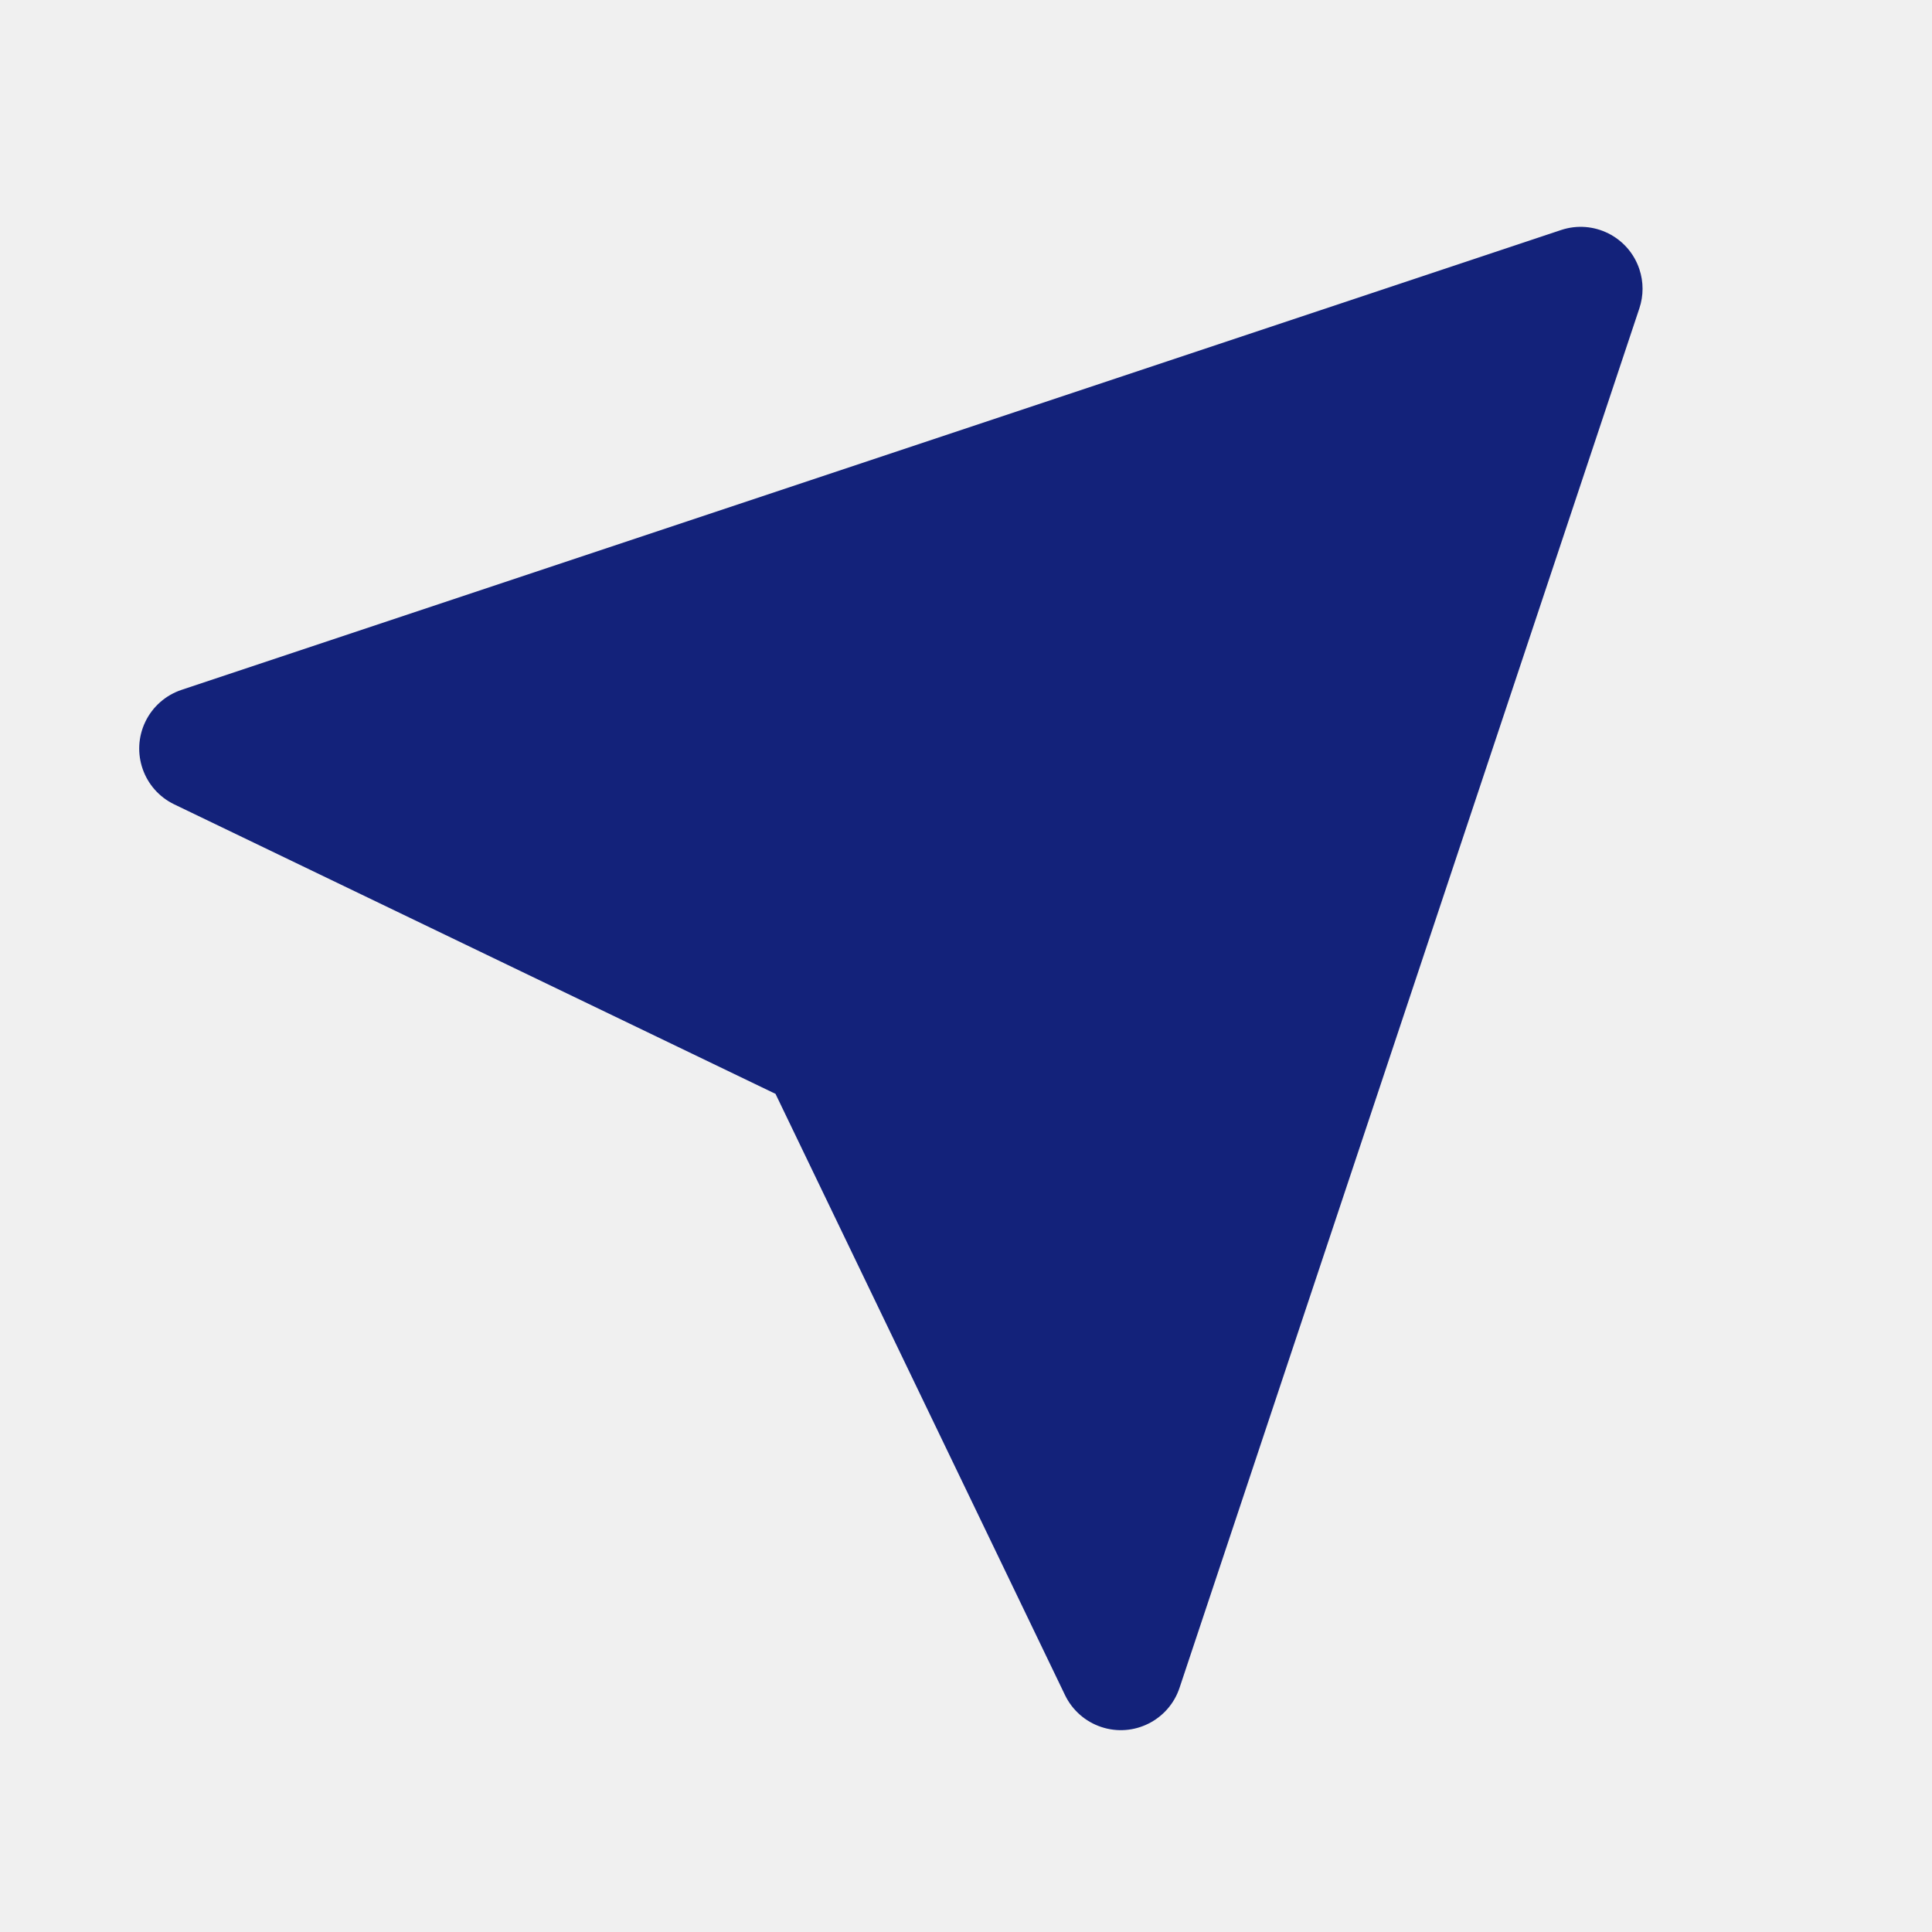
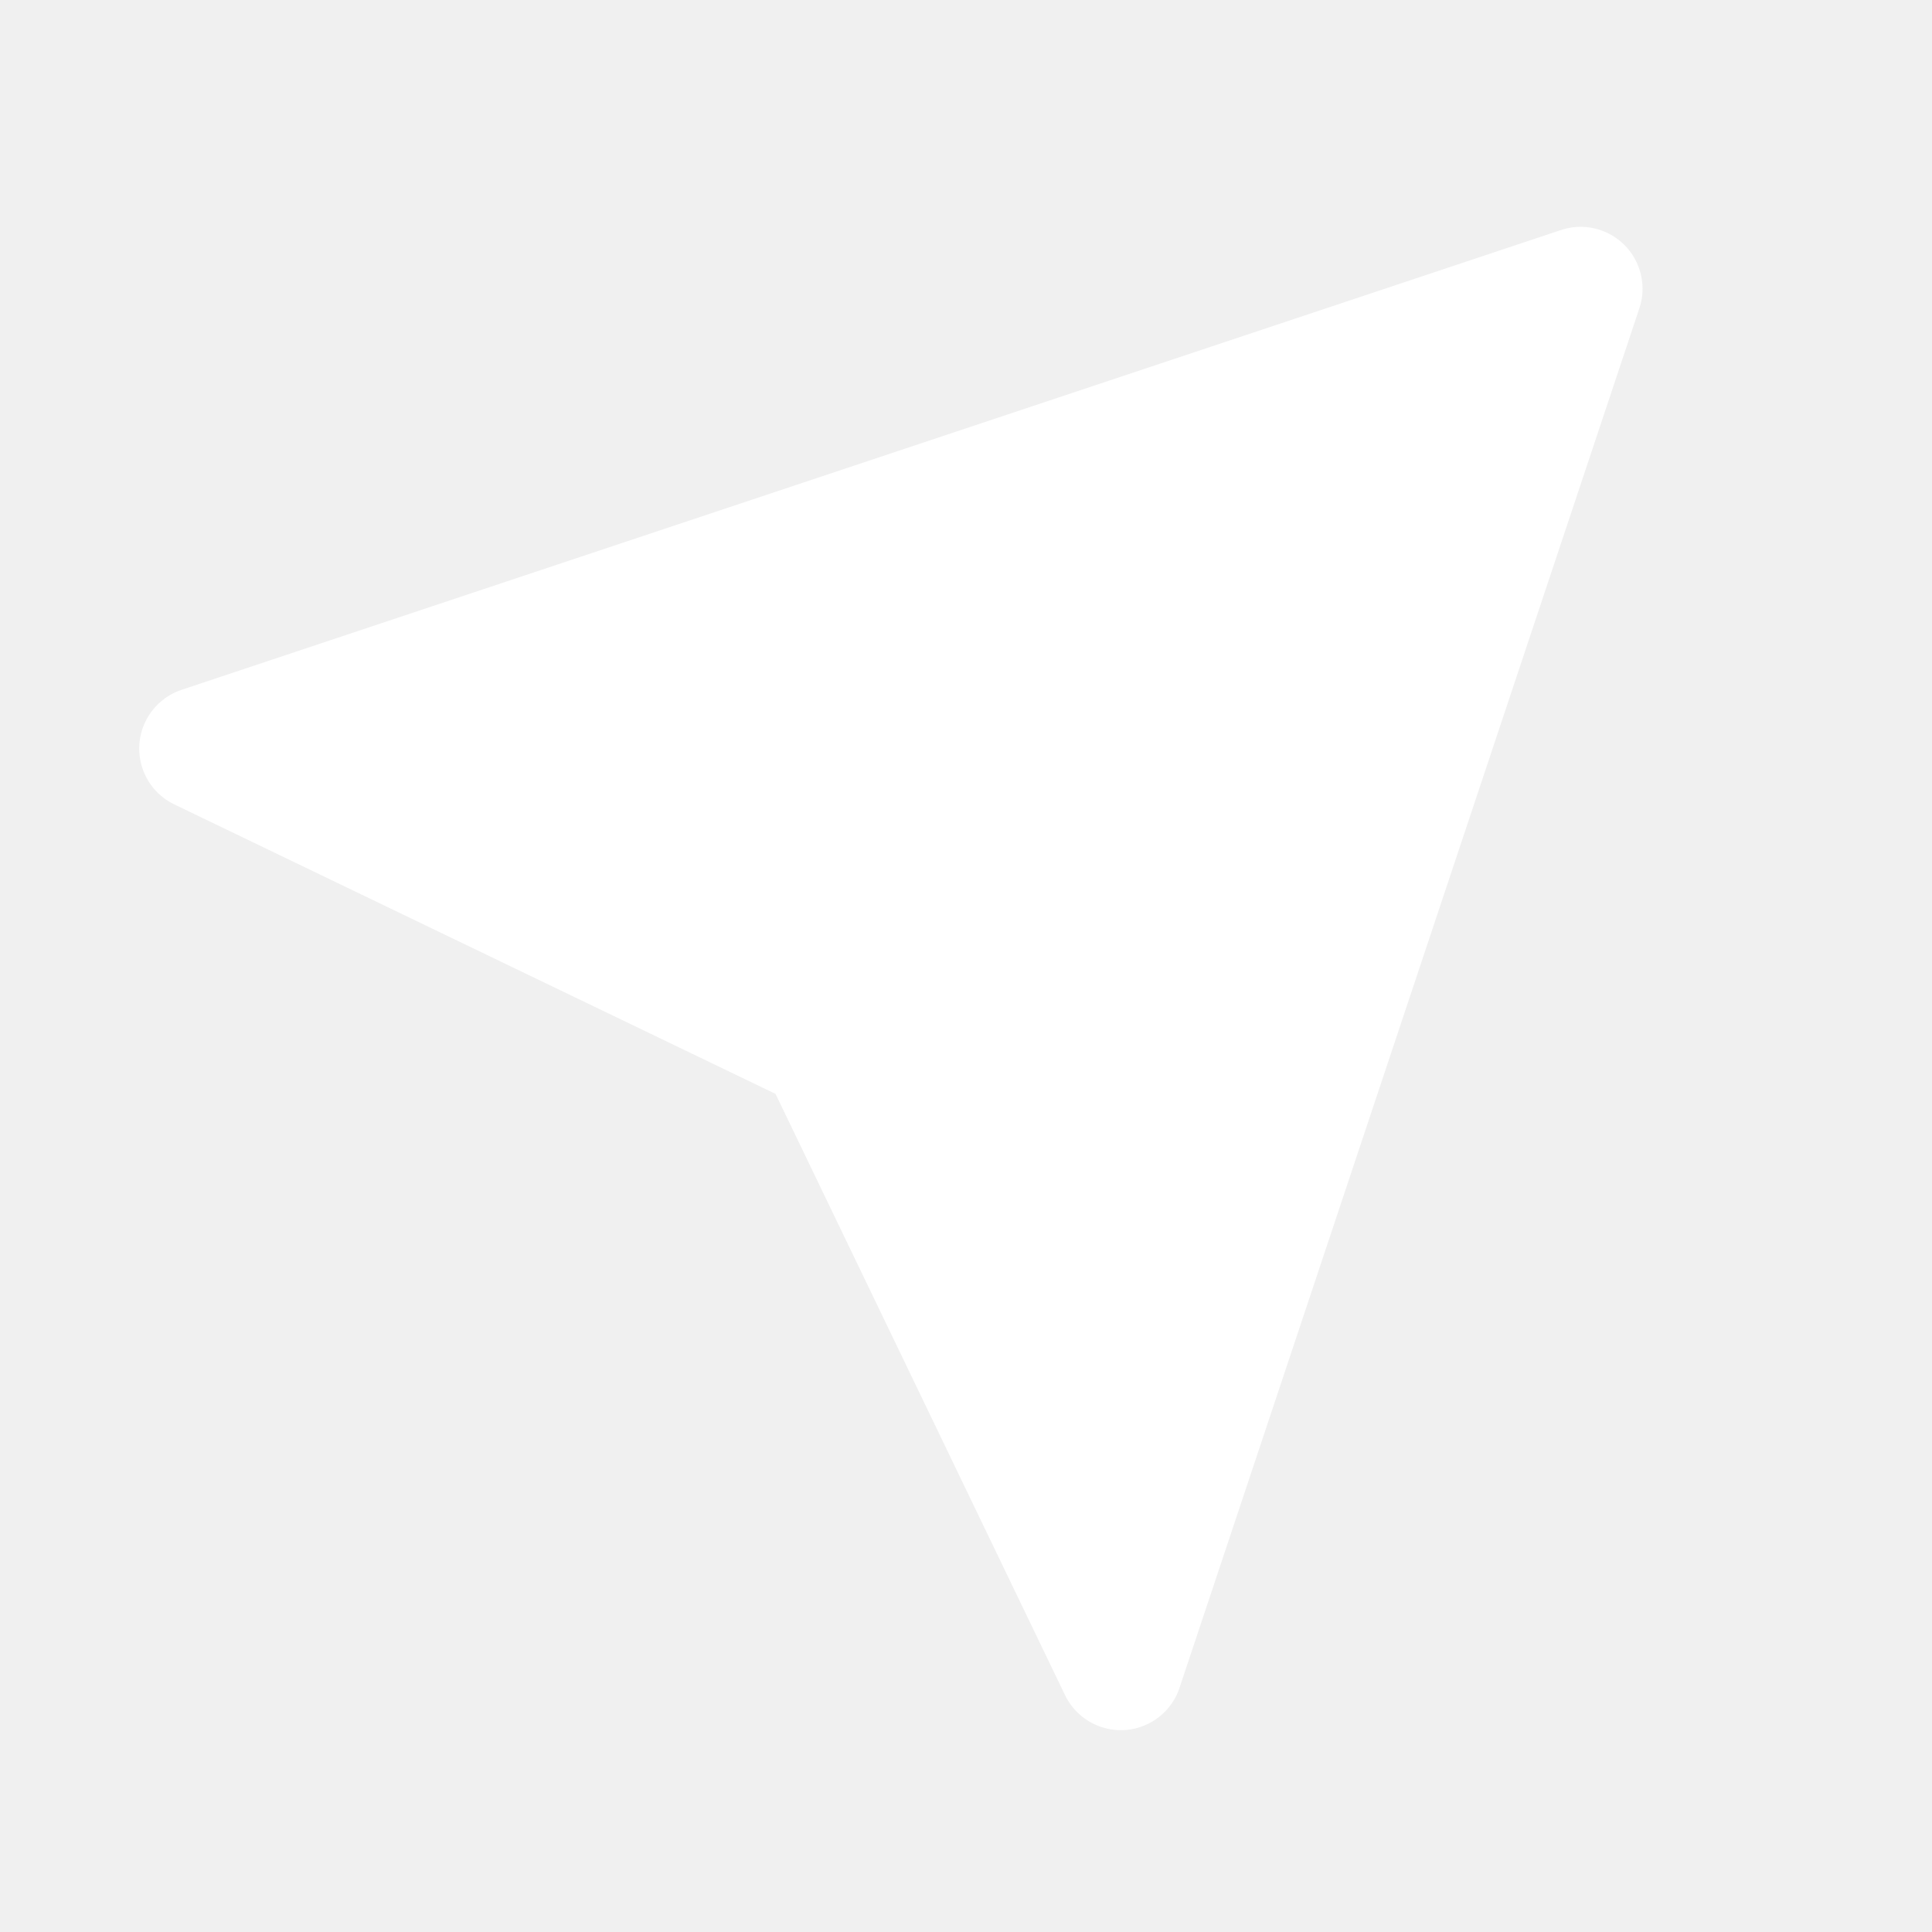
<svg xmlns="http://www.w3.org/2000/svg" t="1735800682993" class="icon" viewBox="0 0 1024 1024" version="1.1" p-id="27657" width="200" height="200">
-   <path d="M96.23 365.64l731.16-243.72c17.19-5.73 35.78 3.56 41.51 20.75a32.737 32.737 0 0 1 0 20.75L625.18 894.58c-5.73 17.19-24.32 26.49-41.51 20.75a32.831 32.831 0 0 1-19.19-16.89L411.04 579.77 92.37 426.34c-16.33-7.86-23.19-27.48-15.33-43.81a32.798 32.798 0 0 1 19.19-16.89z" fill="#13227a" p-id="27658" />
+   <path d="M96.23 365.64l731.16-243.72c17.19-5.73 35.78 3.56 41.51 20.75a32.737 32.737 0 0 1 0 20.75L625.18 894.58c-5.73 17.19-24.32 26.49-41.51 20.75a32.831 32.831 0 0 1-19.19-16.89L411.04 579.77 92.37 426.34c-16.33-7.86-23.19-27.48-15.33-43.81a32.798 32.798 0 0 1 19.19-16.89z" fill="#fff" p-id="27658" />
</svg>
